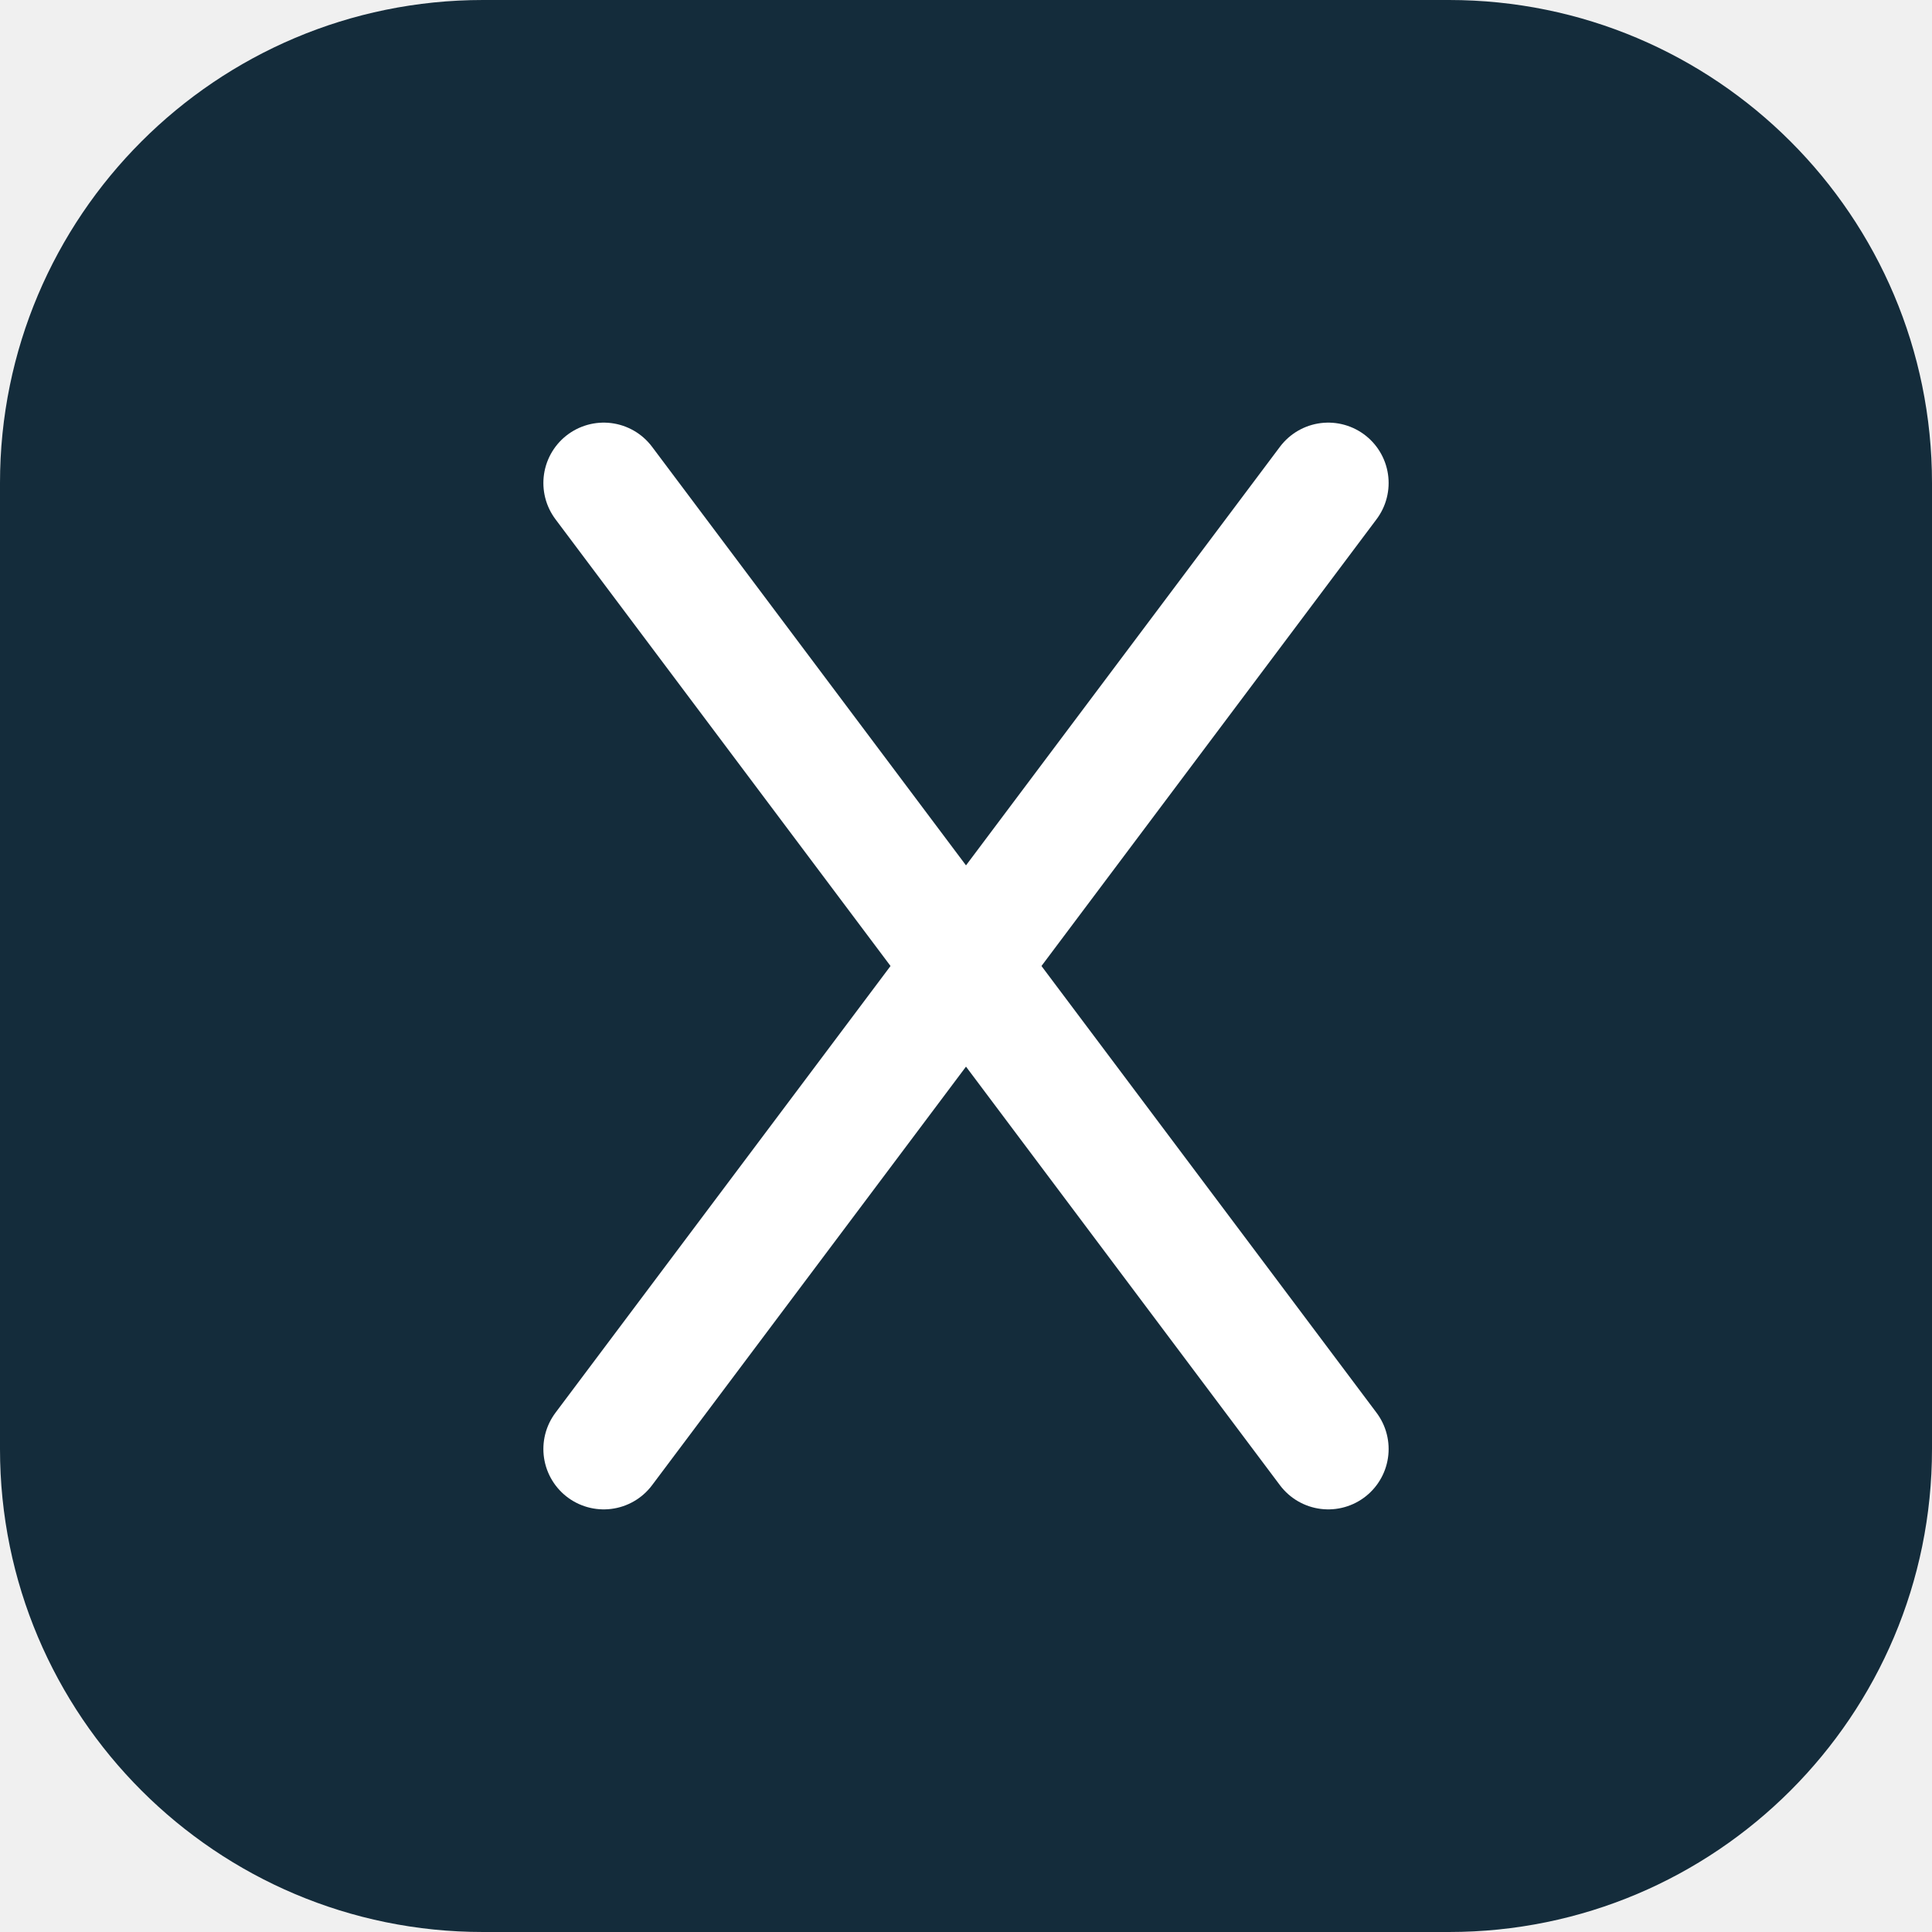
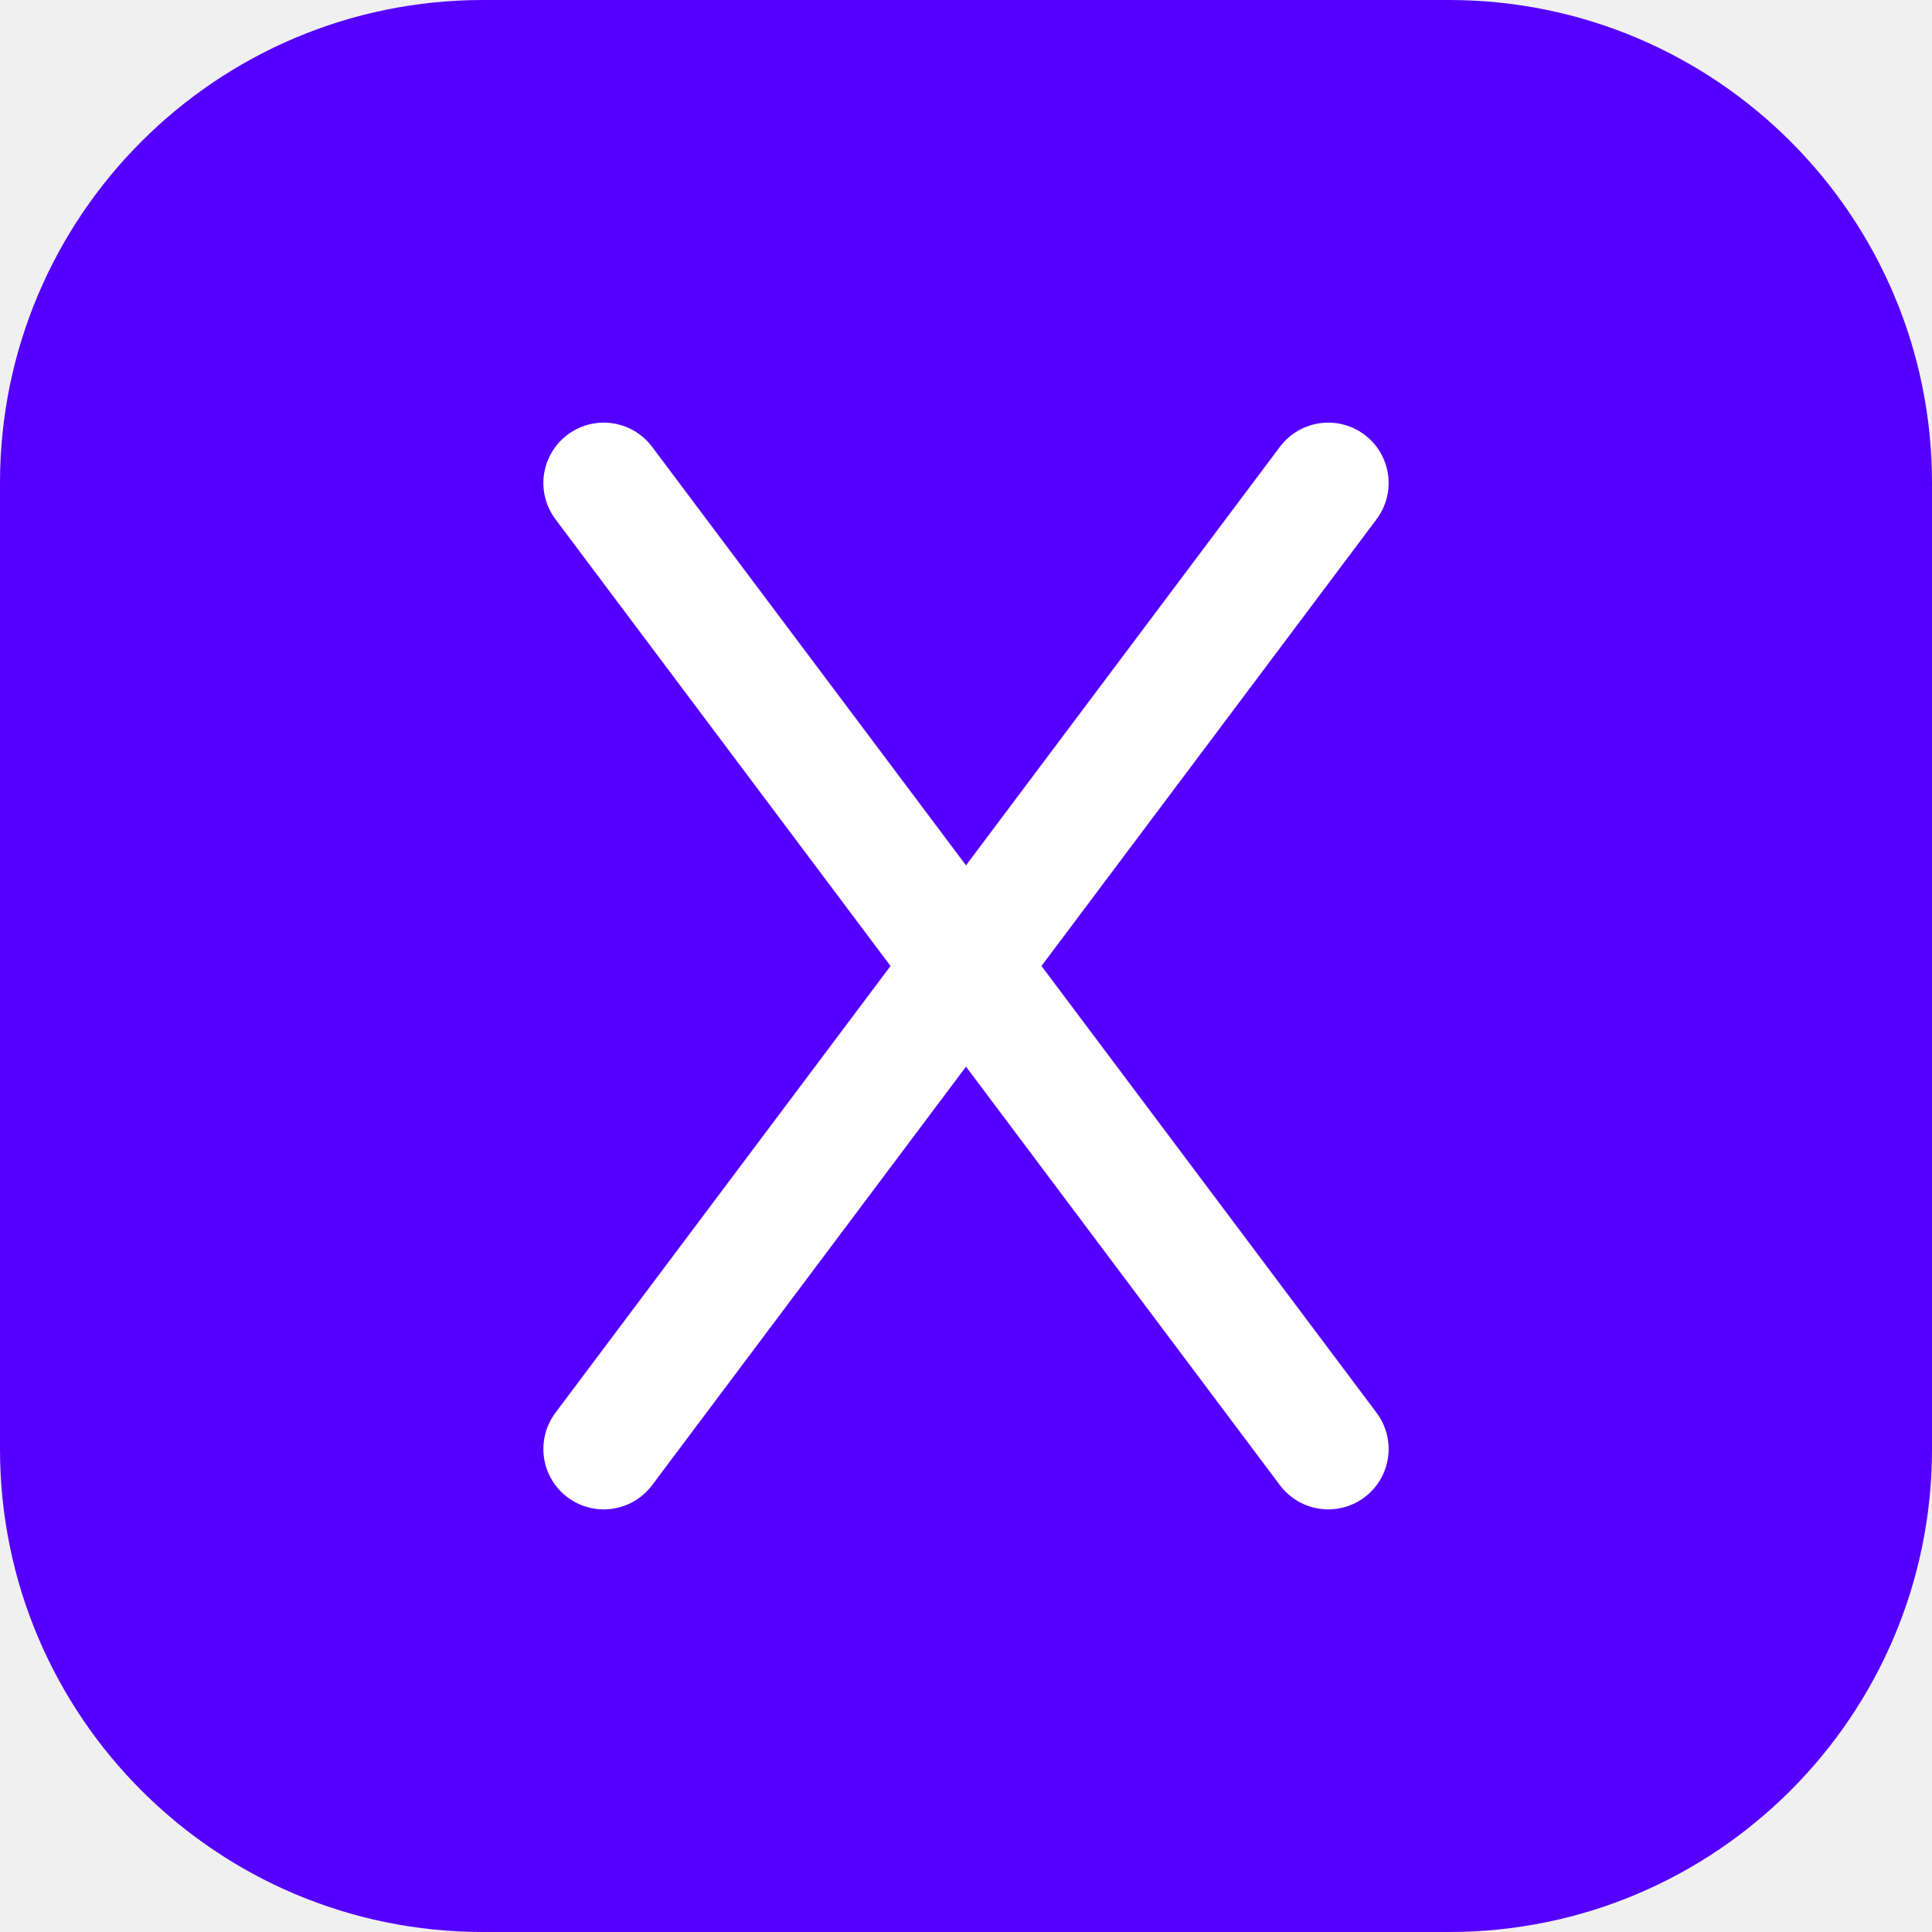
<svg xmlns="http://www.w3.org/2000/svg" viewBox="0 0 32 32">
-   <rect width="32" height="32" rx="8" fill="#142c3b" />
+   <rect width="32" height="32" rx="8" fill="#5500FF" />
  <path d="m10 8 12 16M22 8 10 24" stroke="white" stroke-width="2" stroke-linecap="round" />
</svg>
